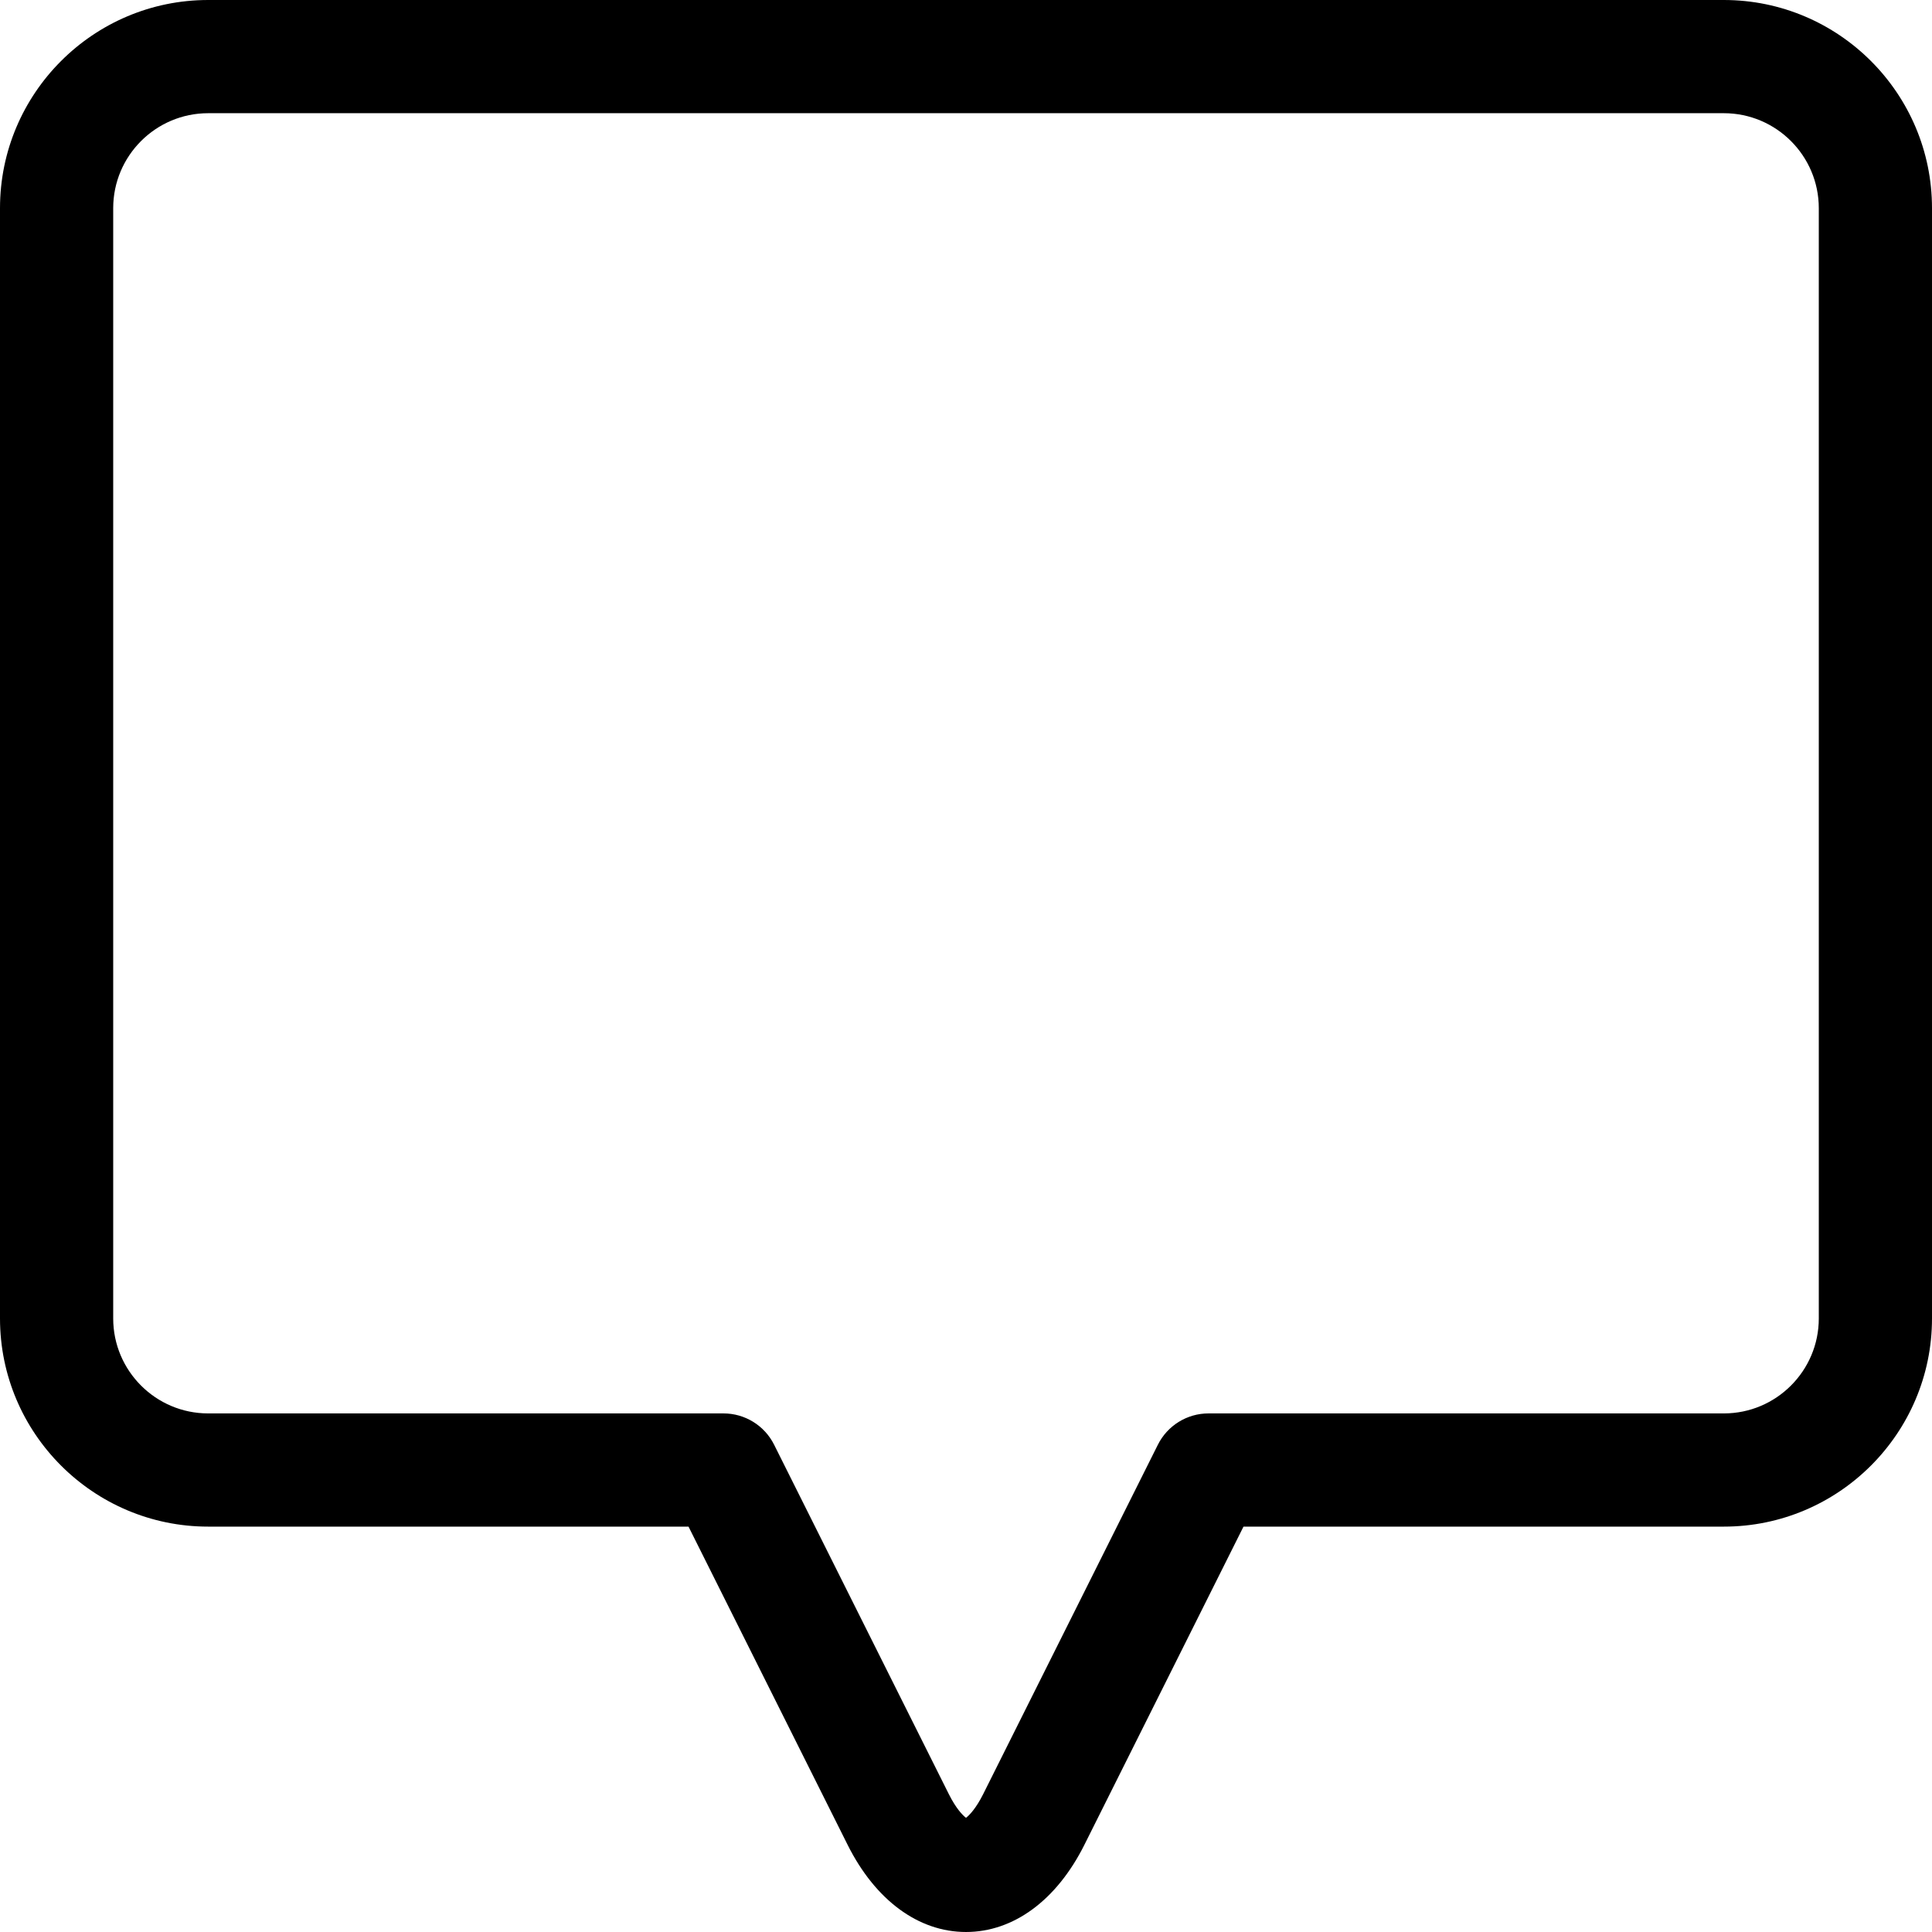
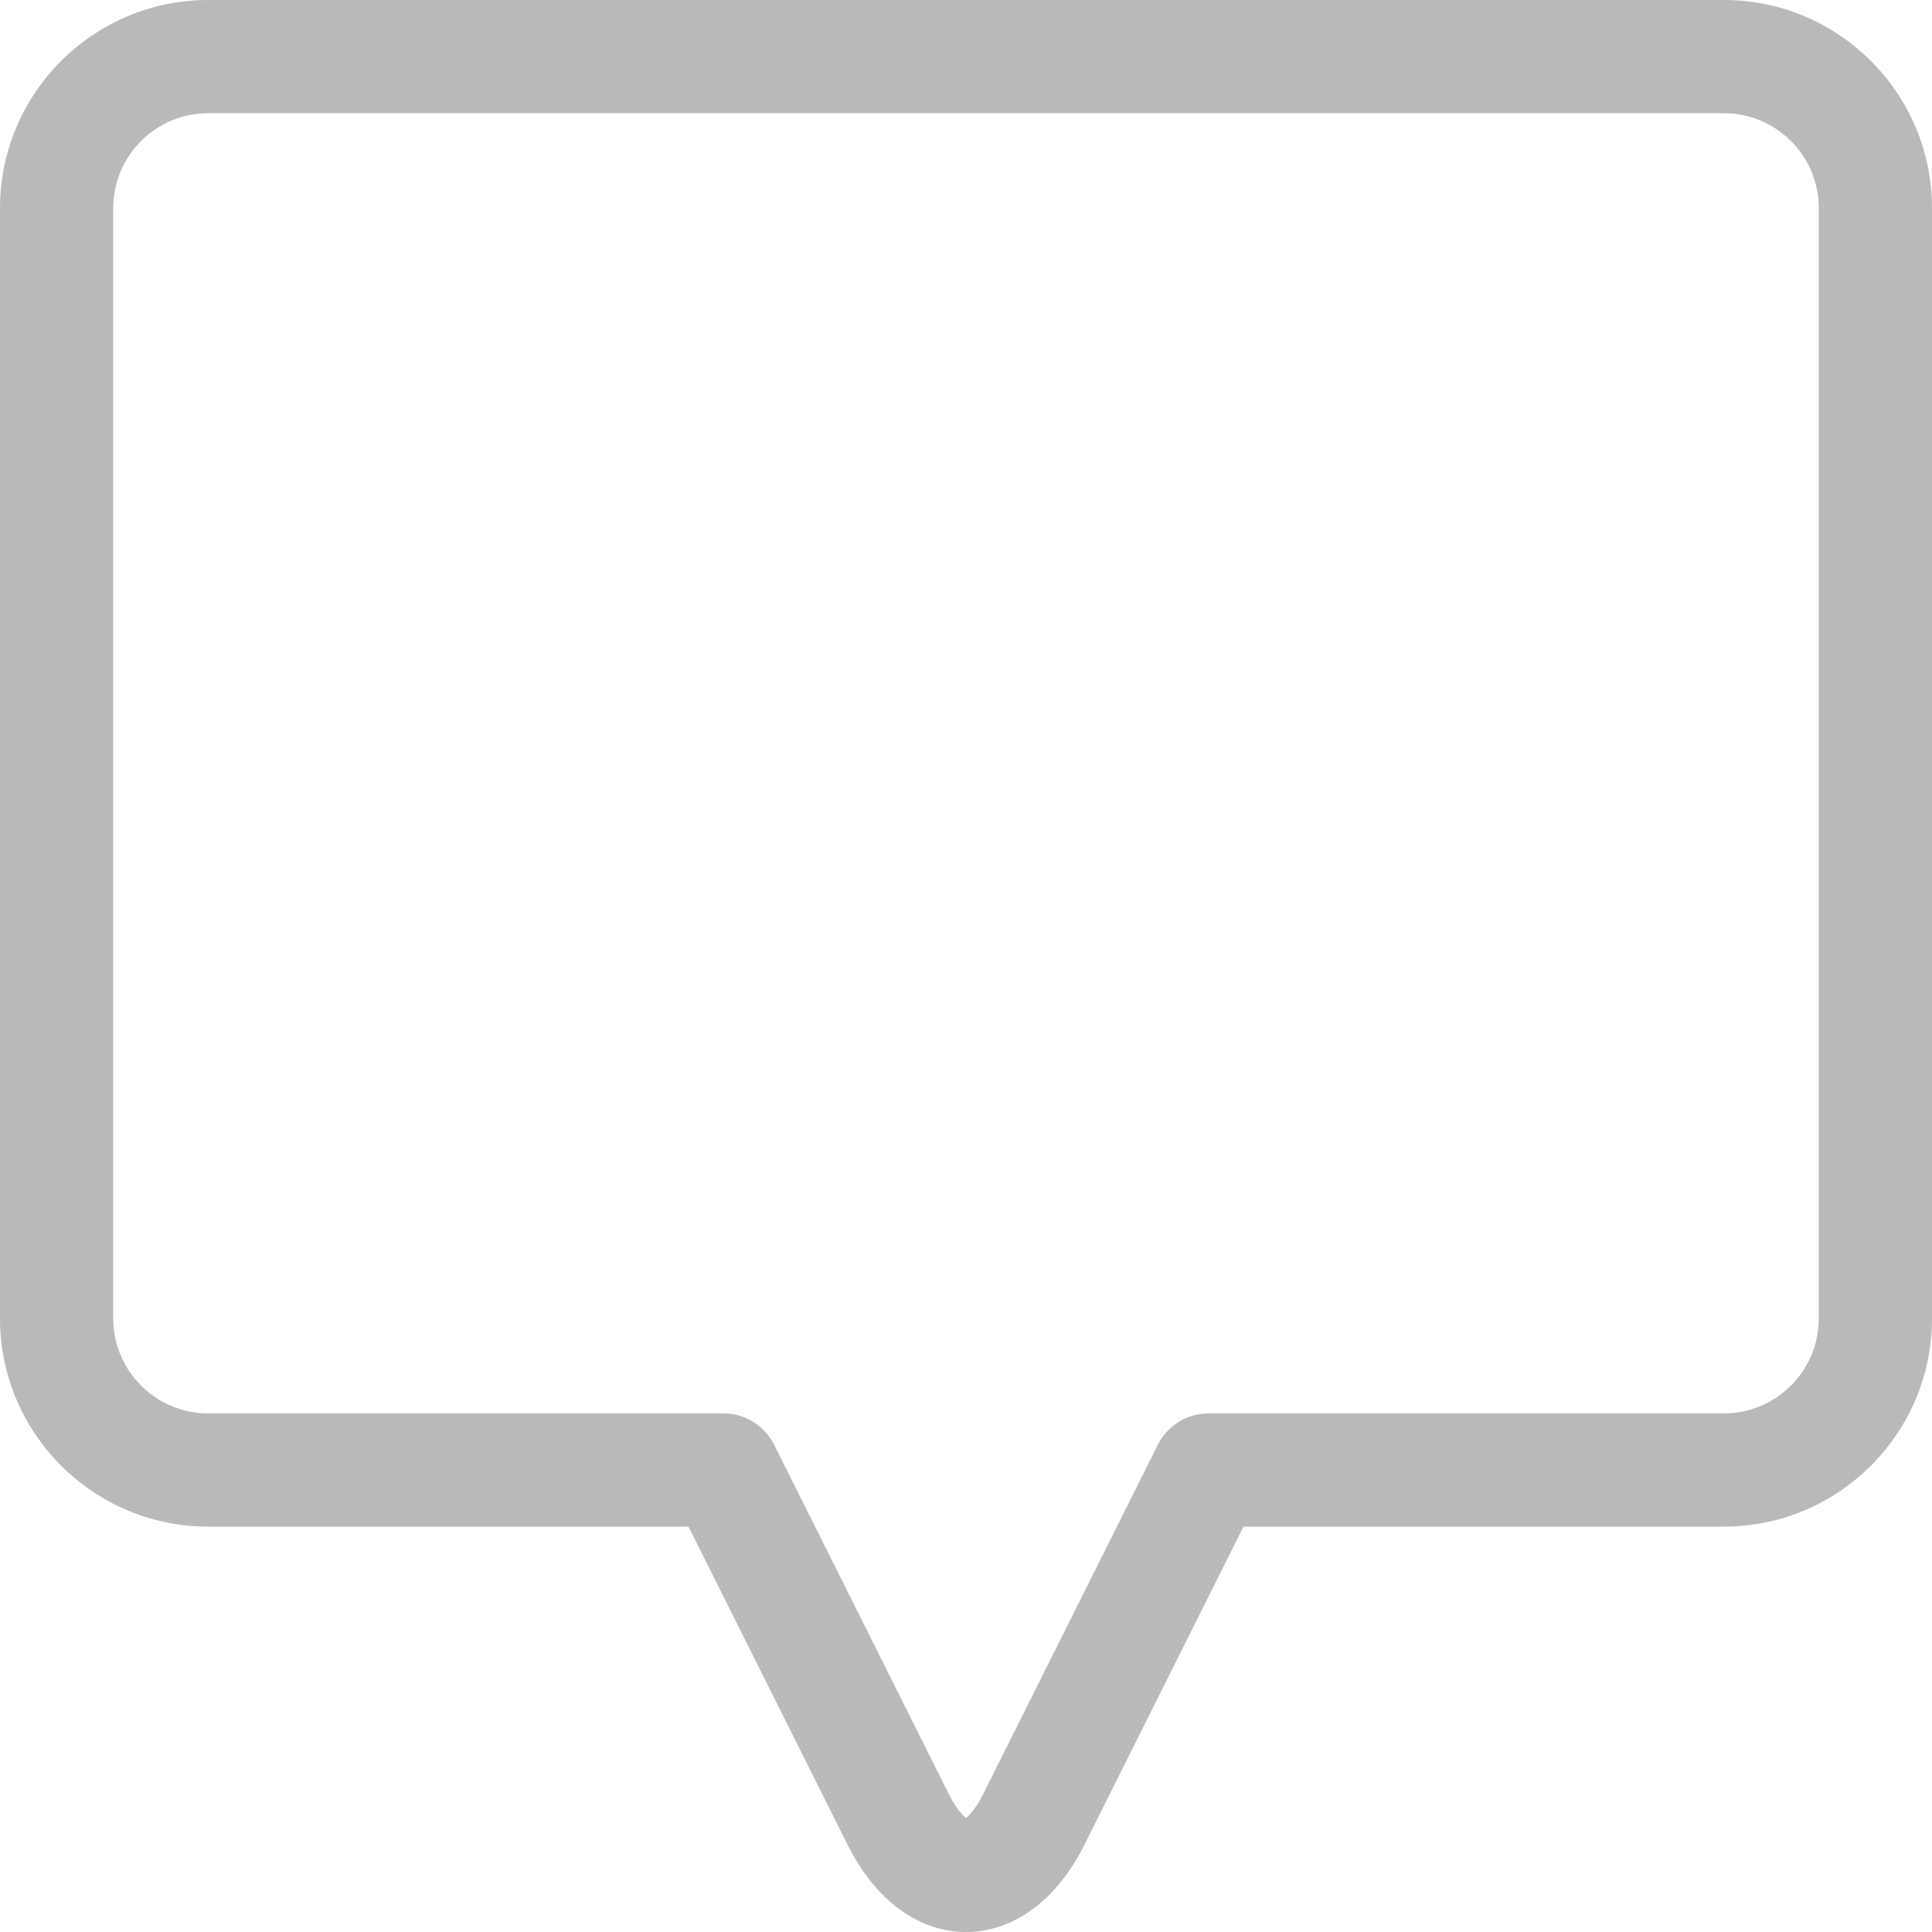
- <svg xmlns="http://www.w3.org/2000/svg" height="512pt" viewBox="0 0 512 512" width="512pt">
+ <svg xmlns="http://www.w3.org/2000/svg" height="512pt" fill="#B9B9B9" viewBox="0 0 512 512" width="512pt">
  <path d="m456.836 0h-401.668c-30.422 0-55.168 24.746-55.168 55.168v294.238c0 30.418 24.746 55.164 55.168 55.164h127.297l42.156 84.316c7.344 14.688 18.781 23.113 31.379 23.113s24.035-8.426 31.379-23.113l42.16-84.316h127.297c30.418 0 55.164-24.746 55.164-55.164v-294.238c0-30.422-24.746-55.168-55.164-55.168zm25.164 349.406c0 13.875-11.289 25.164-25.164 25.164h-136.566c-5.684 0-10.875 3.211-13.418 8.293l-46.305 92.605c-1.867 3.734-3.621 5.57-4.547 6.273-.926-.703-2.68-2.539-4.547-6.273l-46.305-92.605c-2.539-5.082-7.734-8.293-13.414-8.293h-136.566c-13.879 0-25.168-11.289-25.168-25.164v-294.238c0-13.879 11.289-25.168 25.168-25.168h401.668c13.875 0 25.164 11.289 25.164 25.168zm0 0" />
</svg>
